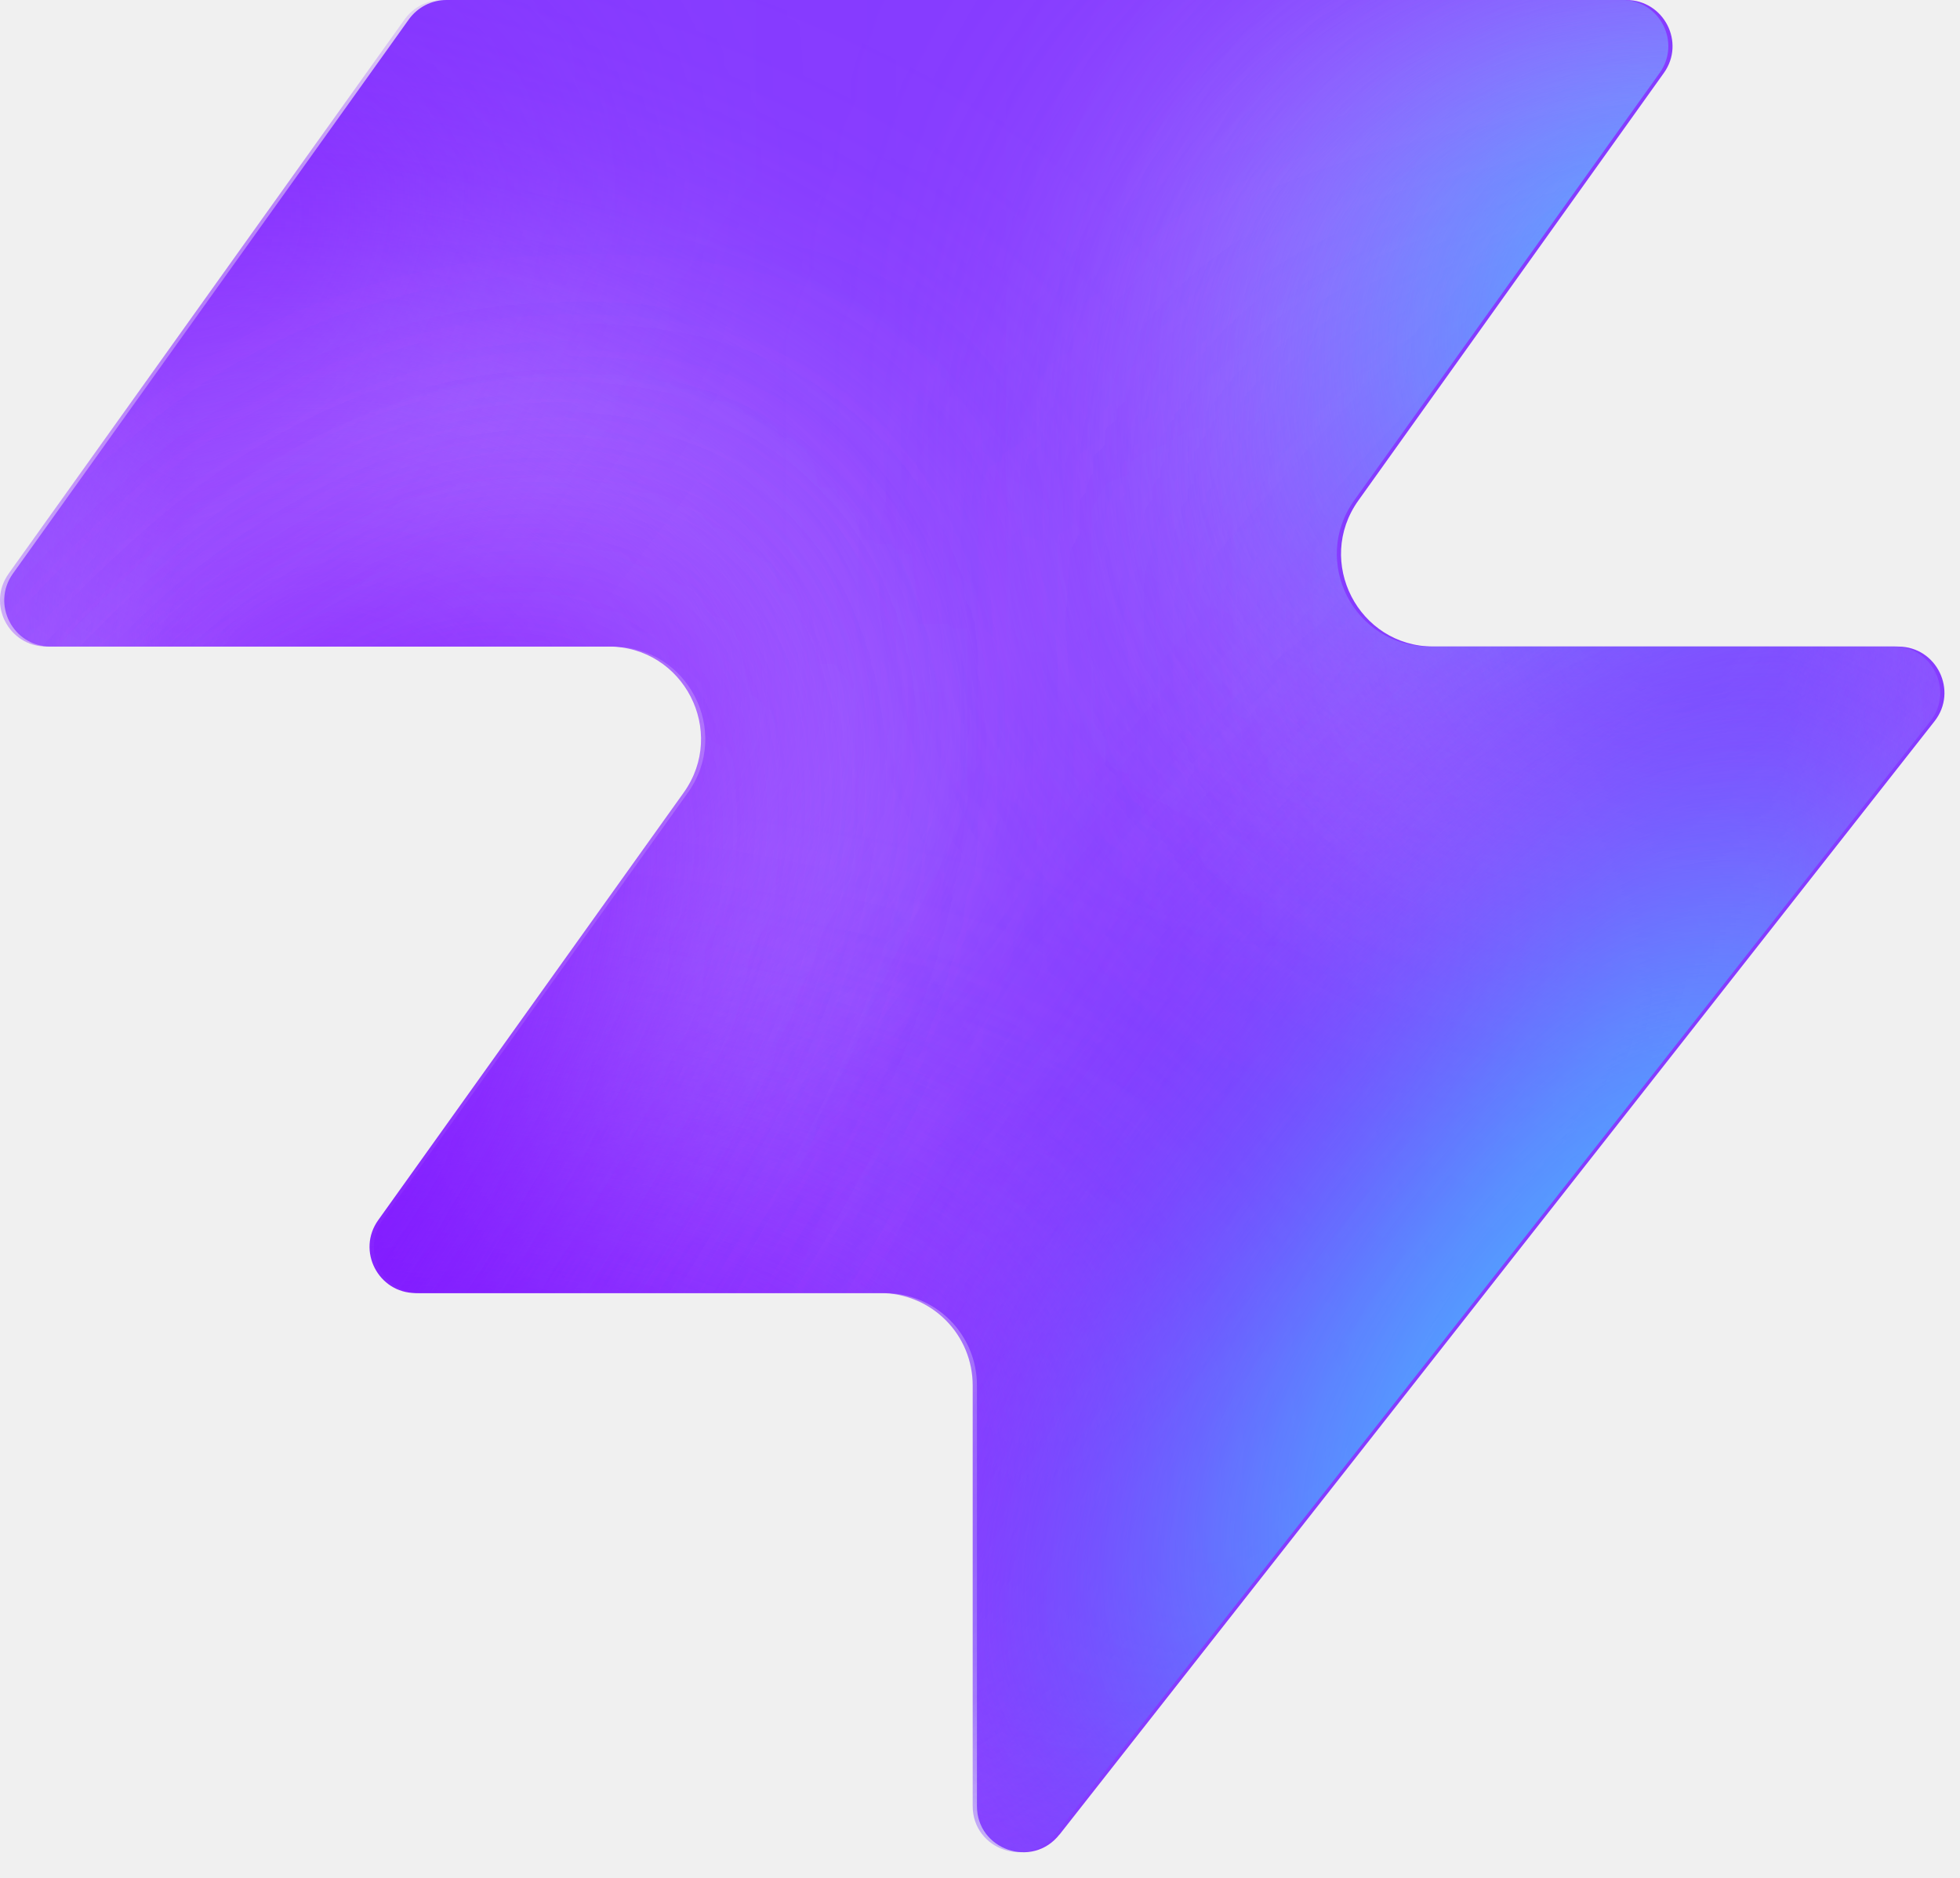
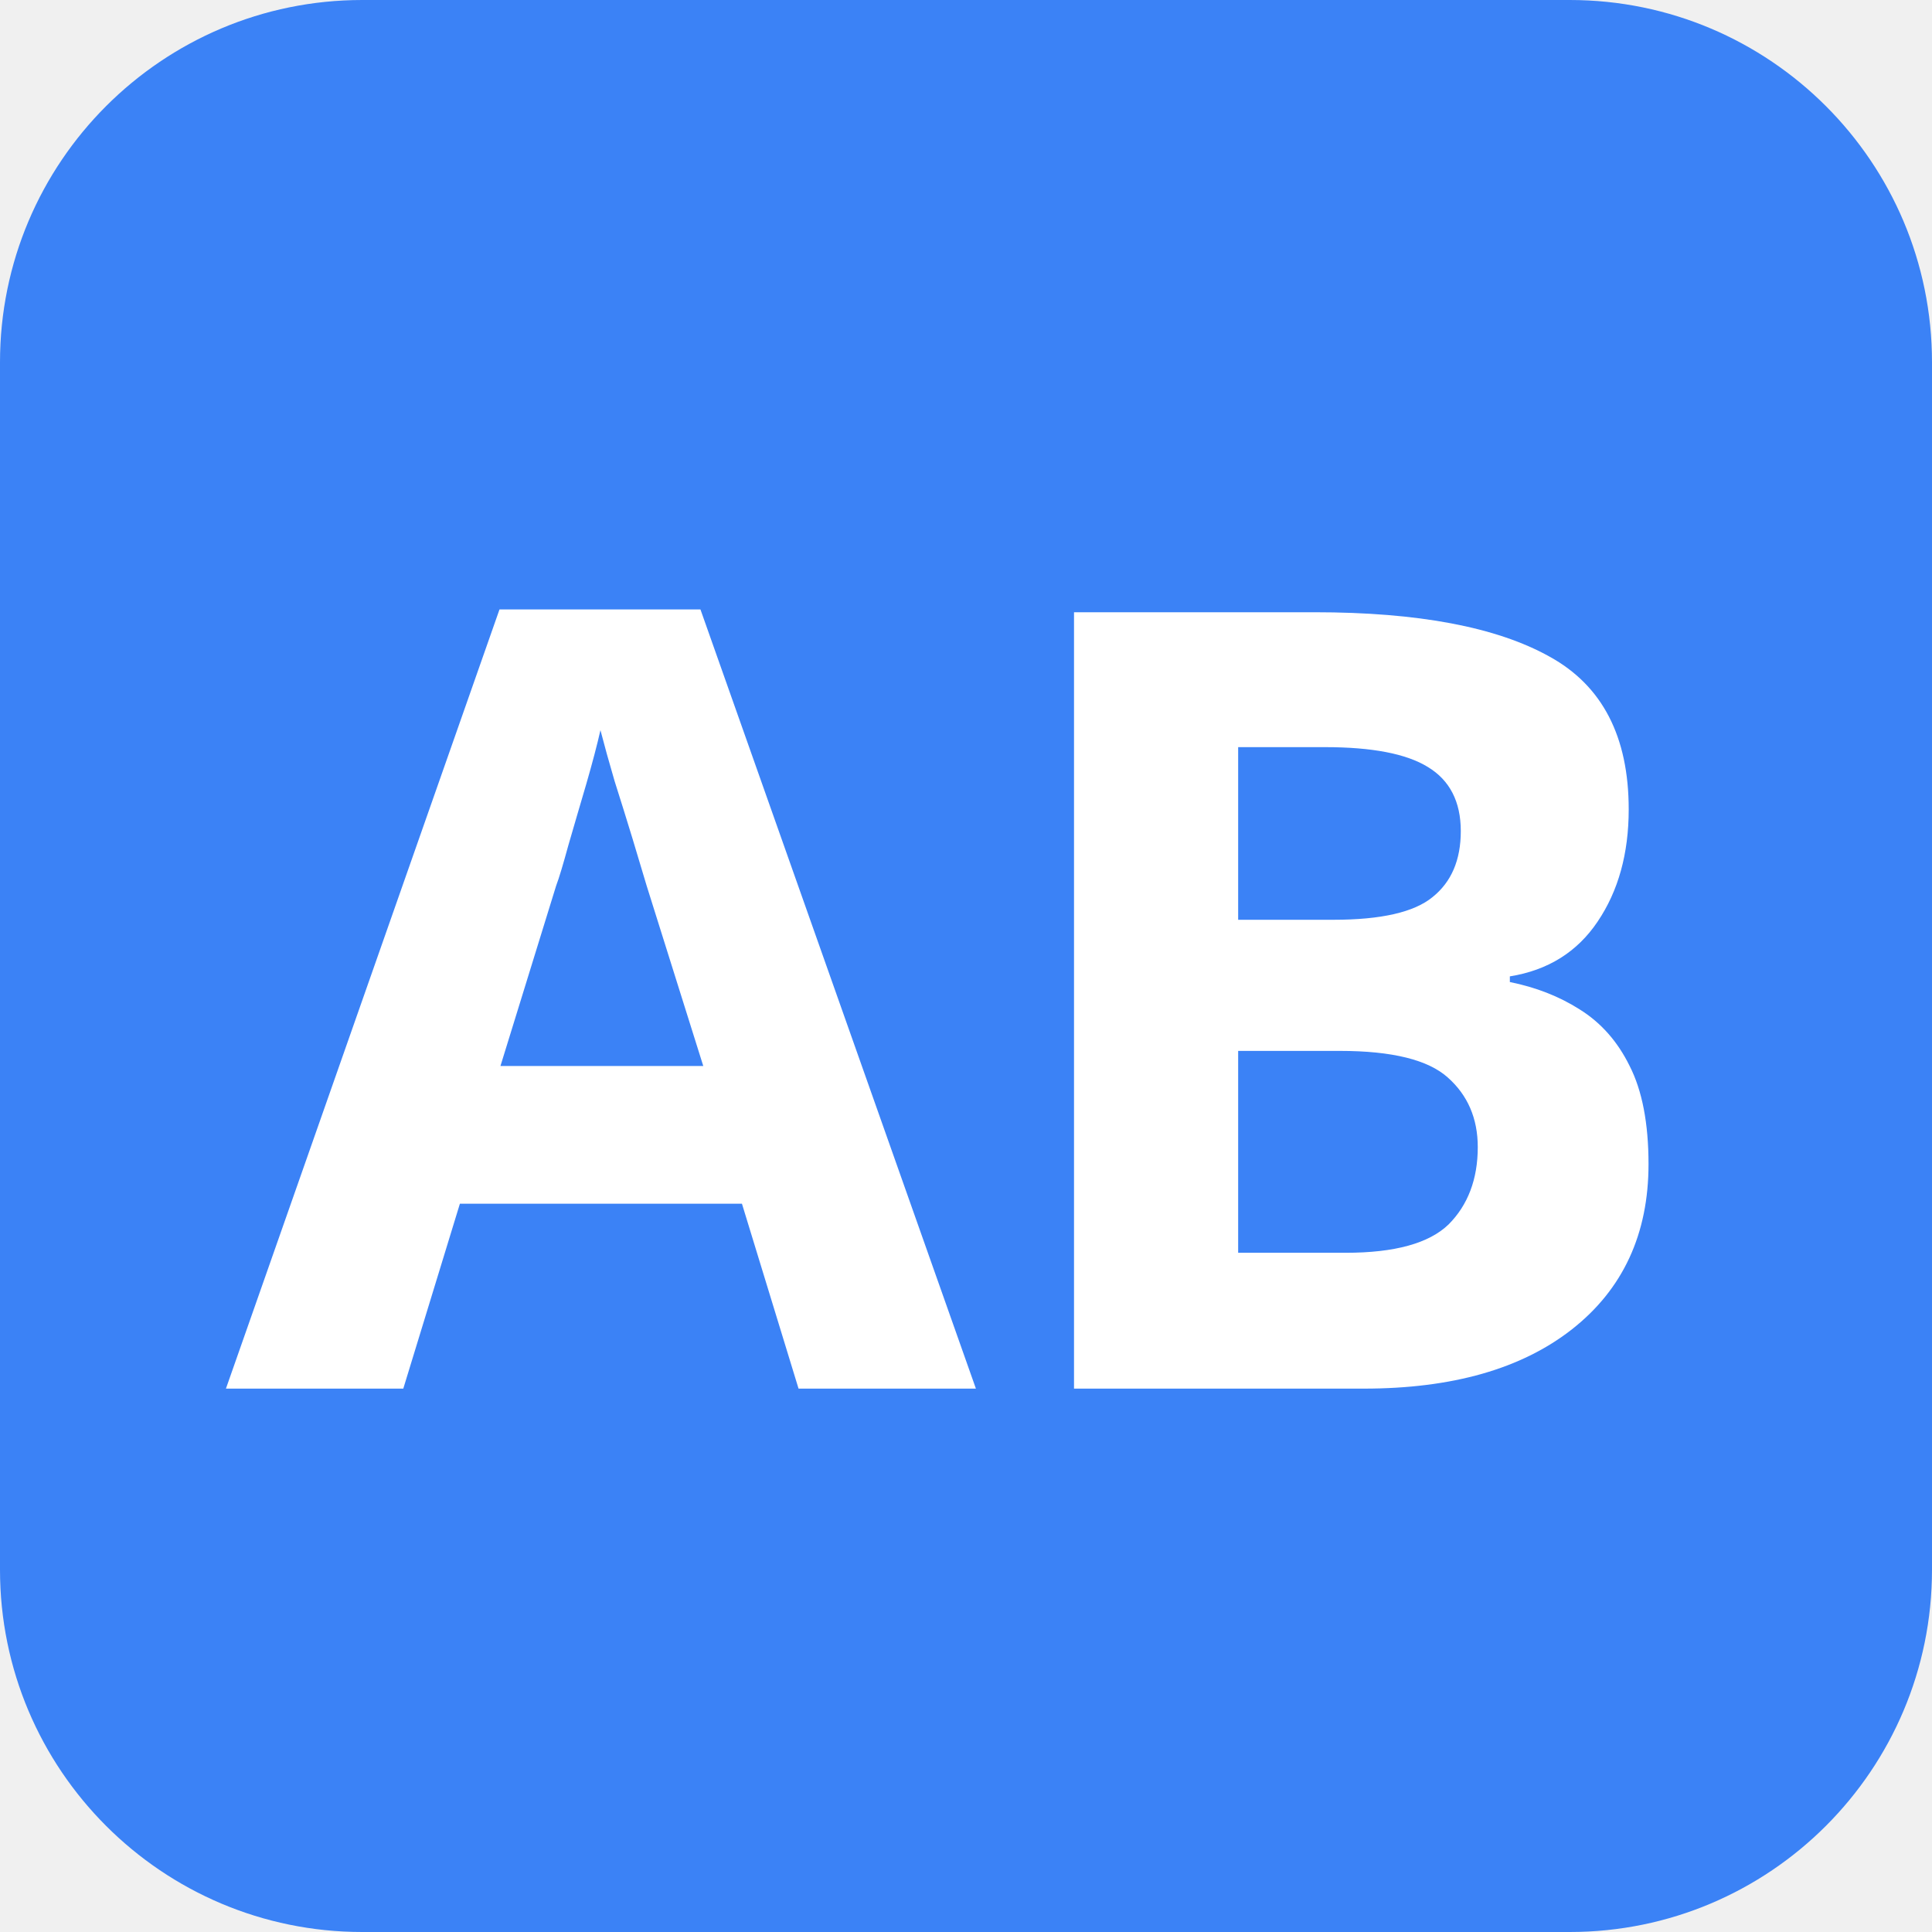
- <svg xmlns="http://www.w3.org/2000/svg" width="48" height="46" fill="none" viewBox="0 0 48 46">
-   <path fill="#863bff" d="M25.946 44.938c-.664.845-2.021.375-2.021-.698V33.937a2.26 2.26 0 0 0-2.262-2.262H10.287c-.92 0-1.456-1.04-.92-1.788l7.48-10.471c1.07-1.497 0-3.578-1.842-3.578H1.237c-.92 0-1.456-1.04-.92-1.788L10.013.474c.214-.297.556-.474.92-.474h28.894c.92 0 1.456 1.04.92 1.788l-7.48 10.471c-1.07 1.498 0 3.579 1.842 3.579h11.377c.943 0 1.473 1.088.89 1.83L25.947 44.94z" style="fill:#863bff;fill:color(display-p3 .525 .23 1);fill-opacity:1" />
-   <mask id="a" width="48" height="46" x="0" y="0" maskUnits="userSpaceOnUse" style="mask-type:alpha">
-     <path fill="#000" d="M25.842 44.938c-.664.844-2.021.375-2.021-.698V33.937a2.26 2.26 0 0 0-2.262-2.262H10.183c-.92 0-1.456-1.04-.92-1.788l7.48-10.471c1.07-1.498 0-3.579-1.842-3.579H1.133c-.92 0-1.456-1.04-.92-1.787L9.91.473c.214-.297.556-.474.92-.474h28.894c.92 0 1.456 1.04.92 1.788l-7.48 10.471c-1.07 1.498 0 3.578 1.842 3.578h11.377c.943 0 1.473 1.088.89 1.832L25.843 44.94z" style="fill:#000;fill-opacity:1" />
-   </mask>
-   <g mask="url(#a)">
-     <g filter="url(#b)">
-       <ellipse cx="5.508" cy="14.704" fill="#ede6ff" rx="5.508" ry="14.704" style="fill:#ede6ff;fill:color(display-p3 .927 .903 1);fill-opacity:1" transform="matrix(.00324 1 1 -.00324 -4.47 31.516)" />
-     </g>
-     <g filter="url(#c)">
-       <ellipse cx="10.399" cy="29.851" fill="#ede6ff" rx="10.399" ry="29.851" style="fill:#ede6ff;fill:color(display-p3 .927 .903 1);fill-opacity:1" transform="matrix(.00324 1 1 -.00324 -39.328 7.883)" />
-     </g>
-     <g filter="url(#d)">
-       <ellipse cx="5.508" cy="30.487" fill="#7e14ff" rx="5.508" ry="30.487" style="fill:#7e14ff;fill:color(display-p3 .492 .077 1);fill-opacity:1" transform="rotate(89.814 -25.913 -14.639)scale(1 -1)" />
-     </g>
-     <g filter="url(#e)">
-       <ellipse cx="5.508" cy="30.599" fill="#7e14ff" rx="5.508" ry="30.599" style="fill:#7e14ff;fill:color(display-p3 .492 .077 1);fill-opacity:1" transform="rotate(89.814 -32.644 -3.334)scale(1 -1)" />
-     </g>
-     <g filter="url(#f)">
-       <ellipse cx="5.508" cy="30.599" fill="#7e14ff" rx="5.508" ry="30.599" style="fill:#7e14ff;fill:color(display-p3 .492 .077 1);fill-opacity:1" transform="matrix(.00324 1 1 -.00324 -34.34 30.47)" />
-     </g>
-     <g filter="url(#g)">
-       <ellipse cx="14.072" cy="22.078" fill="#ede6ff" rx="14.072" ry="22.078" style="fill:#ede6ff;fill:color(display-p3 .927 .903 1);fill-opacity:1" transform="rotate(93.35 24.506 48.493)scale(-1 1)" />
-     </g>
-     <g filter="url(#h)">
-       <ellipse cx="3.47" cy="21.501" fill="#7e14ff" rx="3.47" ry="21.501" style="fill:#7e14ff;fill:color(display-p3 .492 .077 1);fill-opacity:1" transform="rotate(89.009 28.708 47.59)scale(-1 1)" />
-     </g>
-     <g filter="url(#i)">
-       <ellipse cx="3.47" cy="21.501" fill="#7e14ff" rx="3.47" ry="21.501" style="fill:#7e14ff;fill:color(display-p3 .492 .077 1);fill-opacity:1" transform="rotate(89.009 28.708 47.59)scale(-1 1)" />
-     </g>
-     <g filter="url(#j)">
-       <ellipse cx=".387" cy="8.972" fill="#7e14ff" rx="4.407" ry="29.108" style="fill:#7e14ff;fill:color(display-p3 .492 .077 1);fill-opacity:1" transform="rotate(39.51 .387 8.972)" />
-     </g>
-     <g filter="url(#k)">
-       <ellipse cx="47.523" cy="-6.092" fill="#7e14ff" rx="4.407" ry="29.108" style="fill:#7e14ff;fill:color(display-p3 .492 .077 1);fill-opacity:1" transform="rotate(37.892 47.523 -6.092)" />
-     </g>
-     <g filter="url(#l)">
-       <ellipse cx="41.412" cy="6.333" fill="#47bfff" rx="5.971" ry="9.665" style="fill:#47bfff;fill:color(display-p3 .28 .748 1);fill-opacity:1" transform="rotate(37.892 41.412 6.333)" />
-     </g>
-     <g filter="url(#m)">
-       <ellipse cx="-1.879" cy="38.332" fill="#7e14ff" rx="4.407" ry="29.108" style="fill:#7e14ff;fill:color(display-p3 .492 .077 1);fill-opacity:1" transform="rotate(37.892 -1.88 38.332)" />
-     </g>
-     <g filter="url(#n)">
-       <ellipse cx="-1.879" cy="38.332" fill="#7e14ff" rx="4.407" ry="29.108" style="fill:#7e14ff;fill:color(display-p3 .492 .077 1);fill-opacity:1" transform="rotate(37.892 -1.88 38.332)" />
-     </g>
-     <g filter="url(#o)">
-       <ellipse cx="35.651" cy="29.907" fill="#7e14ff" rx="4.407" ry="29.108" style="fill:#7e14ff;fill:color(display-p3 .492 .077 1);fill-opacity:1" transform="rotate(37.892 35.651 29.907)" />
-     </g>
-     <g filter="url(#p)">
-       <ellipse cx="38.418" cy="32.4" fill="#47bfff" rx="5.971" ry="15.297" style="fill:#47bfff;fill:color(display-p3 .28 .748 1);fill-opacity:1" transform="rotate(37.892 38.418 32.4)" />
-     </g>
-   </g>
-   <defs>
-     <filter id="b" width="60.045" height="41.654" x="-19.77" y="16.149" color-interpolation-filters="sRGB" filterUnits="userSpaceOnUse">
-       <feFlood flood-opacity="0" result="BackgroundImageFix" />
-       <feBlend in="SourceGraphic" in2="BackgroundImageFix" result="shape" />
-       <feGaussianBlur result="effect1_foregroundBlur_2002_17158" stdDeviation="7.659" />
-     </filter>
-     <filter id="c" width="90.34" height="51.437" x="-54.613" y="-7.533" color-interpolation-filters="sRGB" filterUnits="userSpaceOnUse">
-       <feFlood flood-opacity="0" result="BackgroundImageFix" />
-       <feBlend in="SourceGraphic" in2="BackgroundImageFix" result="shape" />
-       <feGaussianBlur result="effect1_foregroundBlur_2002_17158" stdDeviation="7.659" />
-     </filter>
-     <filter id="d" width="79.355" height="29.4" x="-49.64" y="2.03" color-interpolation-filters="sRGB" filterUnits="userSpaceOnUse">
-       <feFlood flood-opacity="0" result="BackgroundImageFix" />
-       <feBlend in="SourceGraphic" in2="BackgroundImageFix" result="shape" />
-       <feGaussianBlur result="effect1_foregroundBlur_2002_17158" stdDeviation="4.596" />
-     </filter>
-     <filter id="e" width="79.579" height="29.4" x="-45.045" y="20.029" color-interpolation-filters="sRGB" filterUnits="userSpaceOnUse">
-       <feFlood flood-opacity="0" result="BackgroundImageFix" />
-       <feBlend in="SourceGraphic" in2="BackgroundImageFix" result="shape" />
-       <feGaussianBlur result="effect1_foregroundBlur_2002_17158" stdDeviation="4.596" />
-     </filter>
-     <filter id="f" width="79.579" height="29.4" x="-43.513" y="21.178" color-interpolation-filters="sRGB" filterUnits="userSpaceOnUse">
-       <feFlood flood-opacity="0" result="BackgroundImageFix" />
-       <feBlend in="SourceGraphic" in2="BackgroundImageFix" result="shape" />
-       <feGaussianBlur result="effect1_foregroundBlur_2002_17158" stdDeviation="4.596" />
-     </filter>
-     <filter id="g" width="74.749" height="58.852" x="15.756" y="-17.901" color-interpolation-filters="sRGB" filterUnits="userSpaceOnUse">
-       <feFlood flood-opacity="0" result="BackgroundImageFix" />
-       <feBlend in="SourceGraphic" in2="BackgroundImageFix" result="shape" />
-       <feGaussianBlur result="effect1_foregroundBlur_2002_17158" stdDeviation="7.659" />
-     </filter>
-     <filter id="h" width="61.377" height="25.362" x="23.548" y="2.284" color-interpolation-filters="sRGB" filterUnits="userSpaceOnUse">
-       <feFlood flood-opacity="0" result="BackgroundImageFix" />
-       <feBlend in="SourceGraphic" in2="BackgroundImageFix" result="shape" />
-       <feGaussianBlur result="effect1_foregroundBlur_2002_17158" stdDeviation="4.596" />
-     </filter>
-     <filter id="i" width="61.377" height="25.362" x="23.548" y="2.284" color-interpolation-filters="sRGB" filterUnits="userSpaceOnUse">
-       <feFlood flood-opacity="0" result="BackgroundImageFix" />
-       <feBlend in="SourceGraphic" in2="BackgroundImageFix" result="shape" />
-       <feGaussianBlur result="effect1_foregroundBlur_2002_17158" stdDeviation="4.596" />
-     </filter>
-     <filter id="j" width="56.045" height="63.649" x="-27.636" y="-22.853" color-interpolation-filters="sRGB" filterUnits="userSpaceOnUse">
-       <feFlood flood-opacity="0" result="BackgroundImageFix" />
-       <feBlend in="SourceGraphic" in2="BackgroundImageFix" result="shape" />
-       <feGaussianBlur result="effect1_foregroundBlur_2002_17158" stdDeviation="4.596" />
-     </filter>
-     <filter id="k" width="54.814" height="64.646" x="20.116" y="-38.415" color-interpolation-filters="sRGB" filterUnits="userSpaceOnUse">
-       <feFlood flood-opacity="0" result="BackgroundImageFix" />
-       <feBlend in="SourceGraphic" in2="BackgroundImageFix" result="shape" />
-       <feGaussianBlur result="effect1_foregroundBlur_2002_17158" stdDeviation="4.596" />
-     </filter>
-     <filter id="l" width="33.541" height="35.313" x="24.641" y="-11.323" color-interpolation-filters="sRGB" filterUnits="userSpaceOnUse">
-       <feFlood flood-opacity="0" result="BackgroundImageFix" />
-       <feBlend in="SourceGraphic" in2="BackgroundImageFix" result="shape" />
-       <feGaussianBlur result="effect1_foregroundBlur_2002_17158" stdDeviation="4.596" />
-     </filter>
-     <filter id="m" width="54.814" height="64.646" x="-29.286" y="6.009" color-interpolation-filters="sRGB" filterUnits="userSpaceOnUse">
-       <feFlood flood-opacity="0" result="BackgroundImageFix" />
-       <feBlend in="SourceGraphic" in2="BackgroundImageFix" result="shape" />
-       <feGaussianBlur result="effect1_foregroundBlur_2002_17158" stdDeviation="4.596" />
-     </filter>
-     <filter id="n" width="54.814" height="64.646" x="-29.286" y="6.009" color-interpolation-filters="sRGB" filterUnits="userSpaceOnUse">
-       <feFlood flood-opacity="0" result="BackgroundImageFix" />
-       <feBlend in="SourceGraphic" in2="BackgroundImageFix" result="shape" />
-       <feGaussianBlur result="effect1_foregroundBlur_2002_17158" stdDeviation="4.596" />
-     </filter>
-     <filter id="o" width="54.814" height="64.646" x="8.244" y="-2.416" color-interpolation-filters="sRGB" filterUnits="userSpaceOnUse">
-       <feFlood flood-opacity="0" result="BackgroundImageFix" />
-       <feBlend in="SourceGraphic" in2="BackgroundImageFix" result="shape" />
-       <feGaussianBlur result="effect1_foregroundBlur_2002_17158" stdDeviation="4.596" />
-     </filter>
-     <filter id="p" width="39.409" height="43.623" x="18.713" y="10.588" color-interpolation-filters="sRGB" filterUnits="userSpaceOnUse">
-       <feFlood flood-opacity="0" result="BackgroundImageFix" />
-       <feBlend in="SourceGraphic" in2="BackgroundImageFix" result="shape" />
-       <feGaussianBlur result="effect1_foregroundBlur_2002_17158" stdDeviation="4.596" />
-     </filter>
-   </defs>
+ <svg xmlns="http://www.w3.org/2000/svg" fill="none" viewBox="0 0 32 32">
+   <rect width="32" height="32" rx="6" fill="#3b82f6" />
+   <text x="16" y="23" text-anchor="middle" font-family="sans-serif" font-weight="800" font-size="18" fill="white">AB</text>
</svg>
